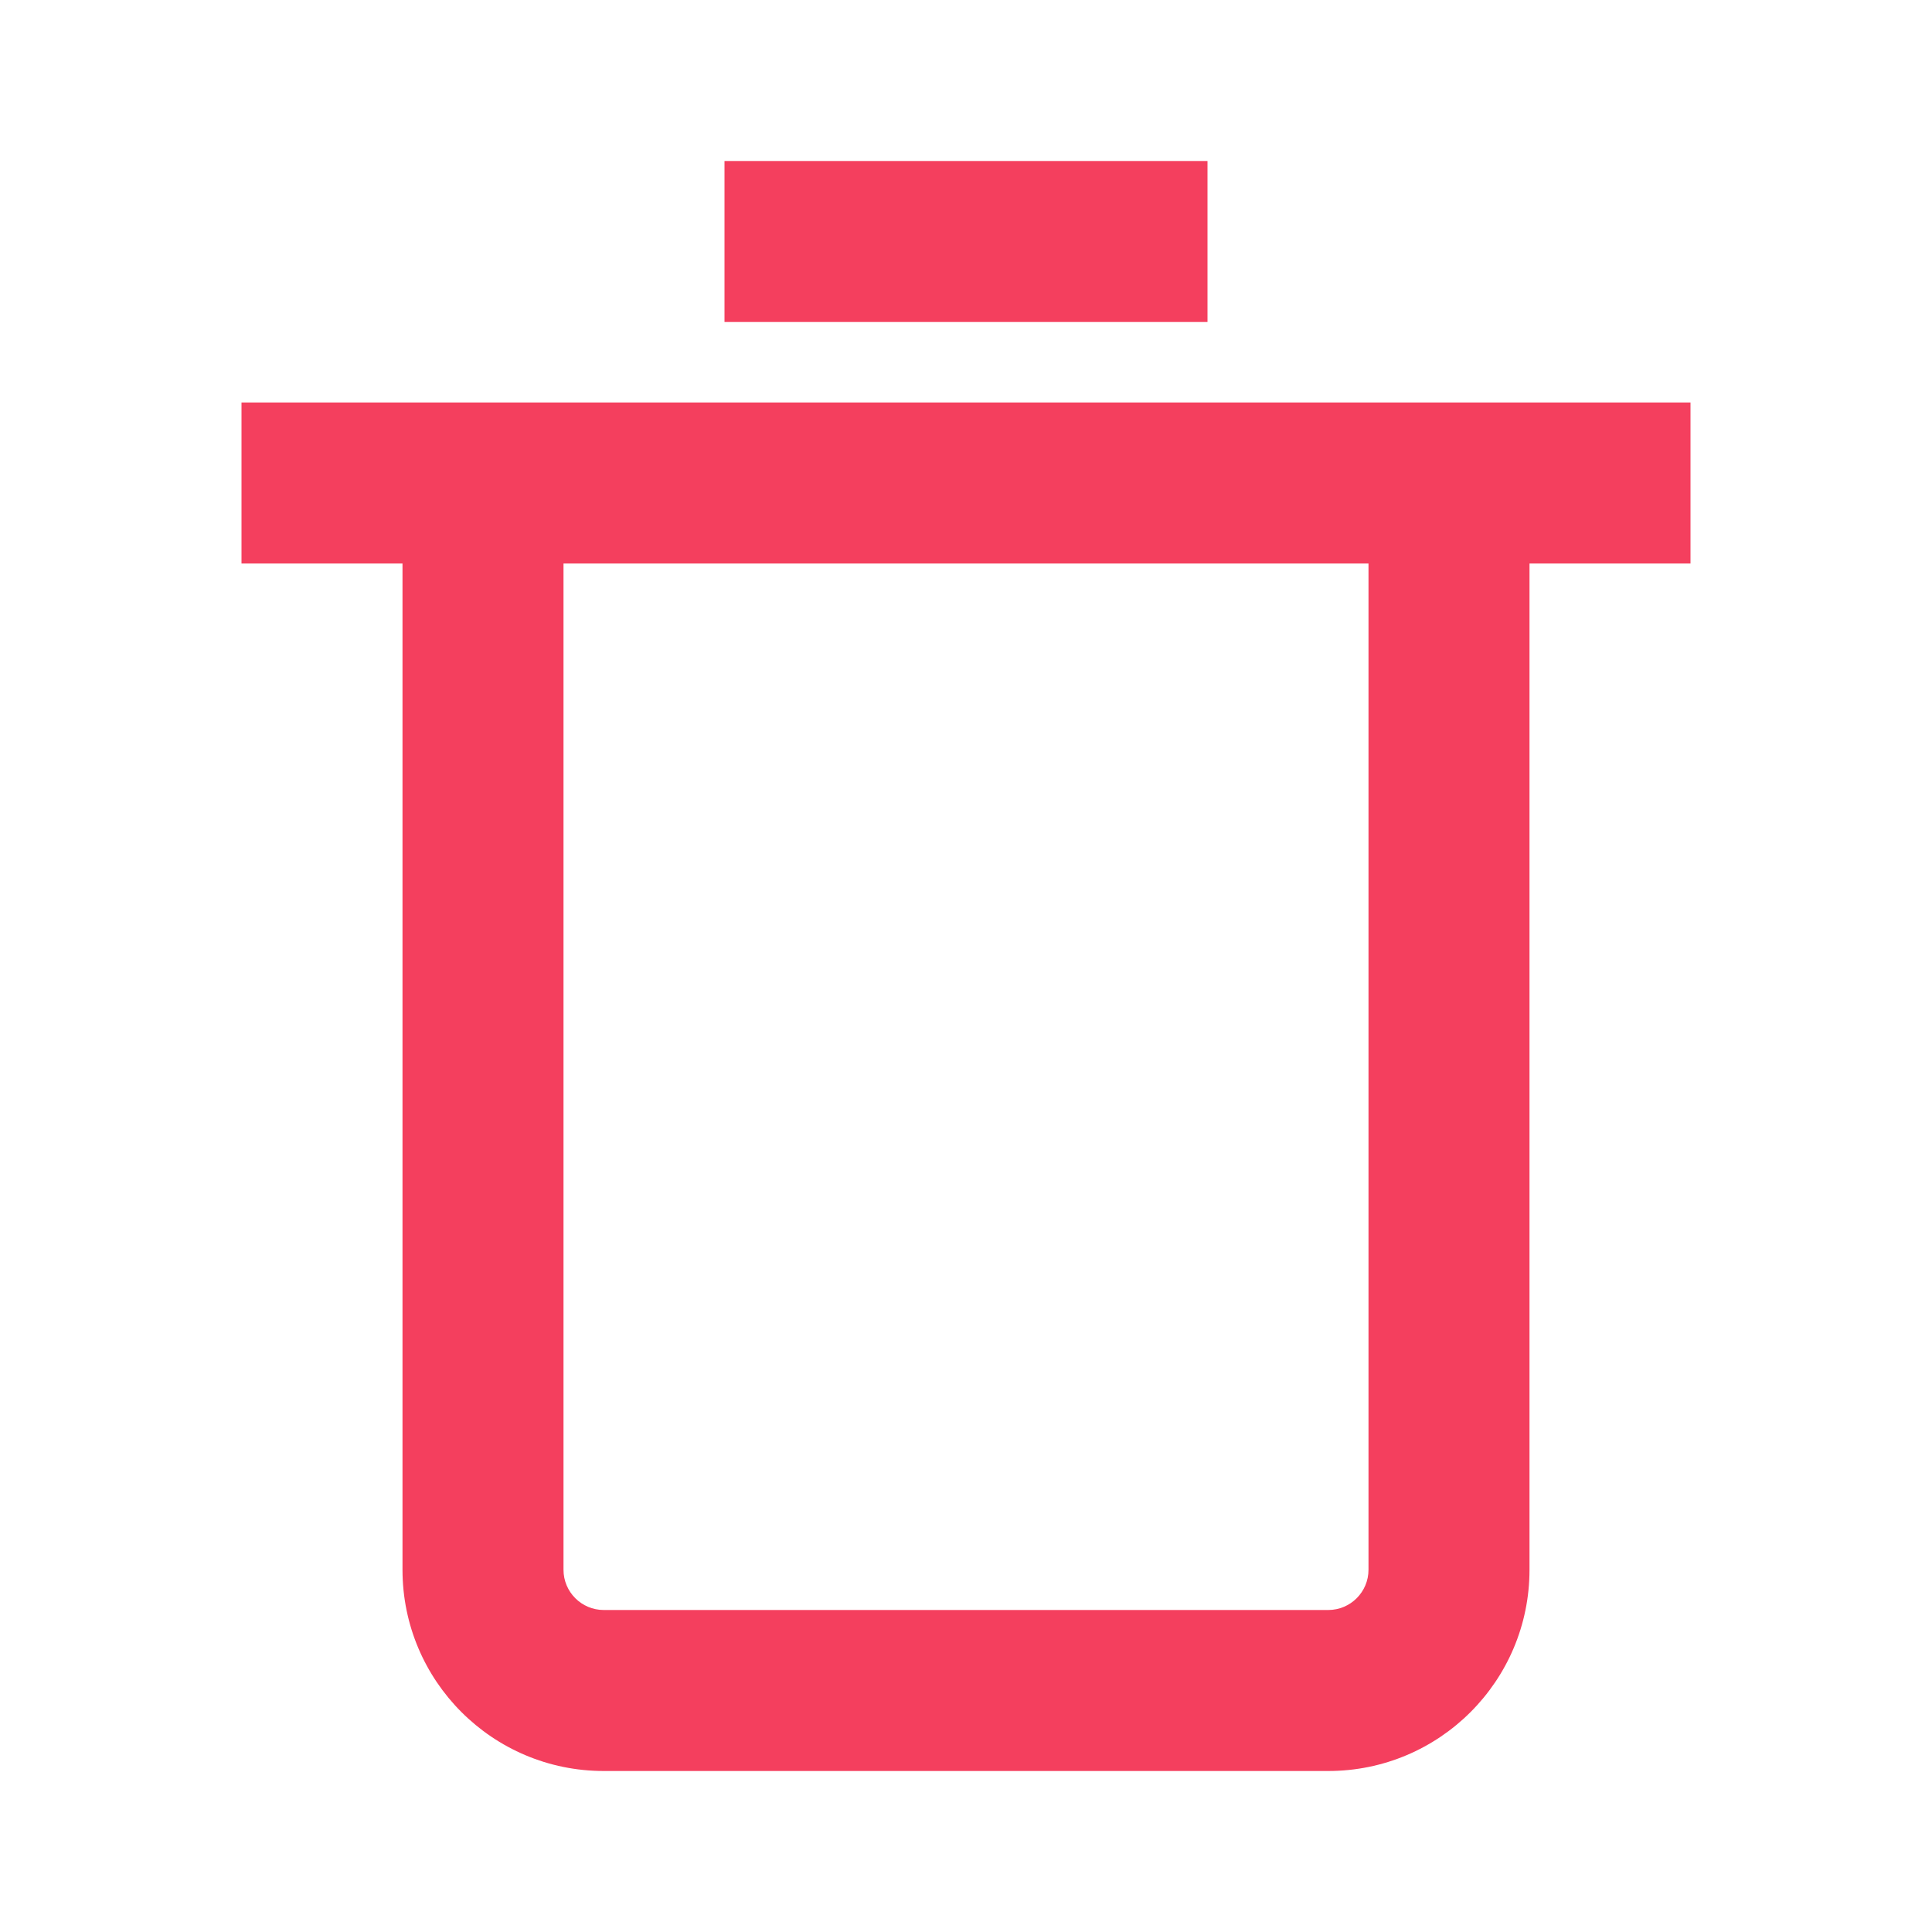
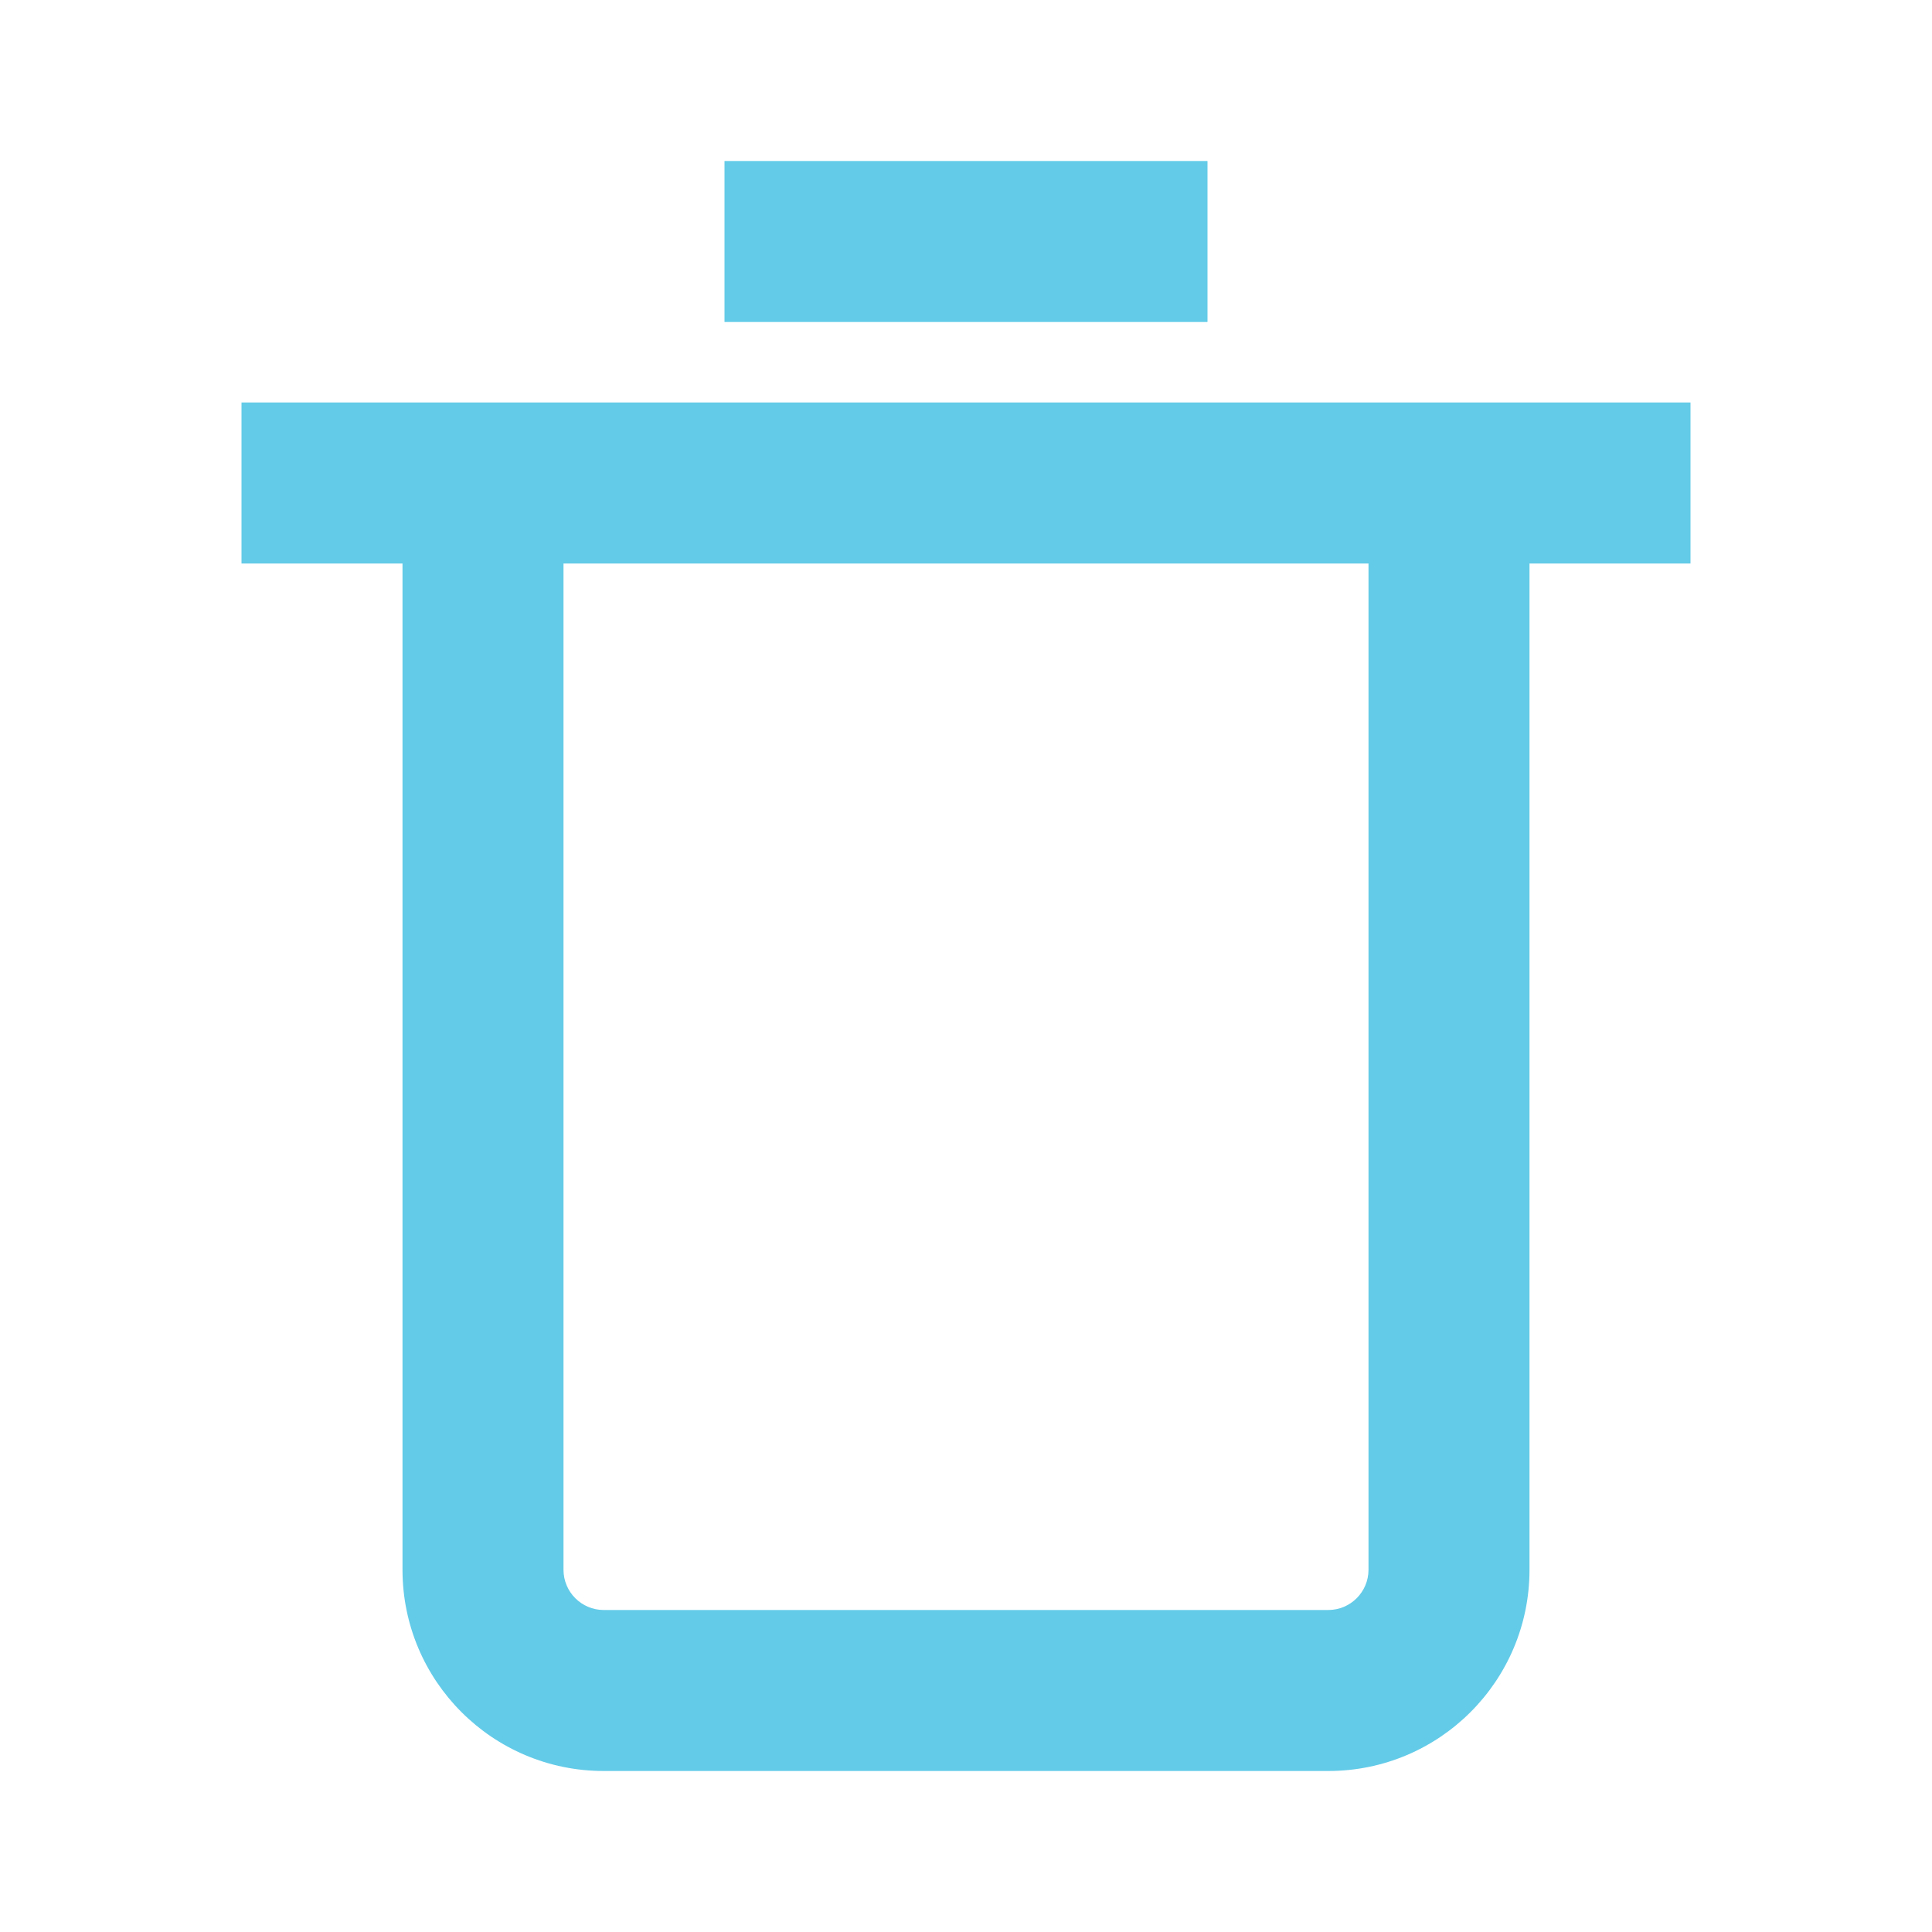
<svg xmlns="http://www.w3.org/2000/svg" width="24" height="24" viewBox="0 0 24 24" fill="none">
-   <path d="M9 4H15V2H9V4Z" fill="#F43F5E" />
-   <path fill-rule="evenodd" clip-rule="evenodd" d="M21 7H19V19.5C19 20.881 17.881 22 16.5 22H7.5C6.119 22 5 20.881 5 19.5V7H3V5H21V7ZM7 7H17V19.5C17 19.776 16.776 20 16.5 20H7.5C7.224 20 7 19.776 7 19.5V7Z" fill="#F43F5E" />
+   <path d="M9 4H15V2H9V4Z" fill="#63CBE8" />
+   <path fill-rule="evenodd" clip-rule="evenodd" d="M21 7H19V19.5C19 20.881 17.881 22 16.5 22H7.5C6.119 22 5 20.881 5 19.5V7H3V5H21V7ZM7 7H17V19.5C17 19.776 16.776 20 16.5 20H7.5C7.224 20 7 19.776 7 19.5V7Z" fill="#63CBE8" />
</svg>
